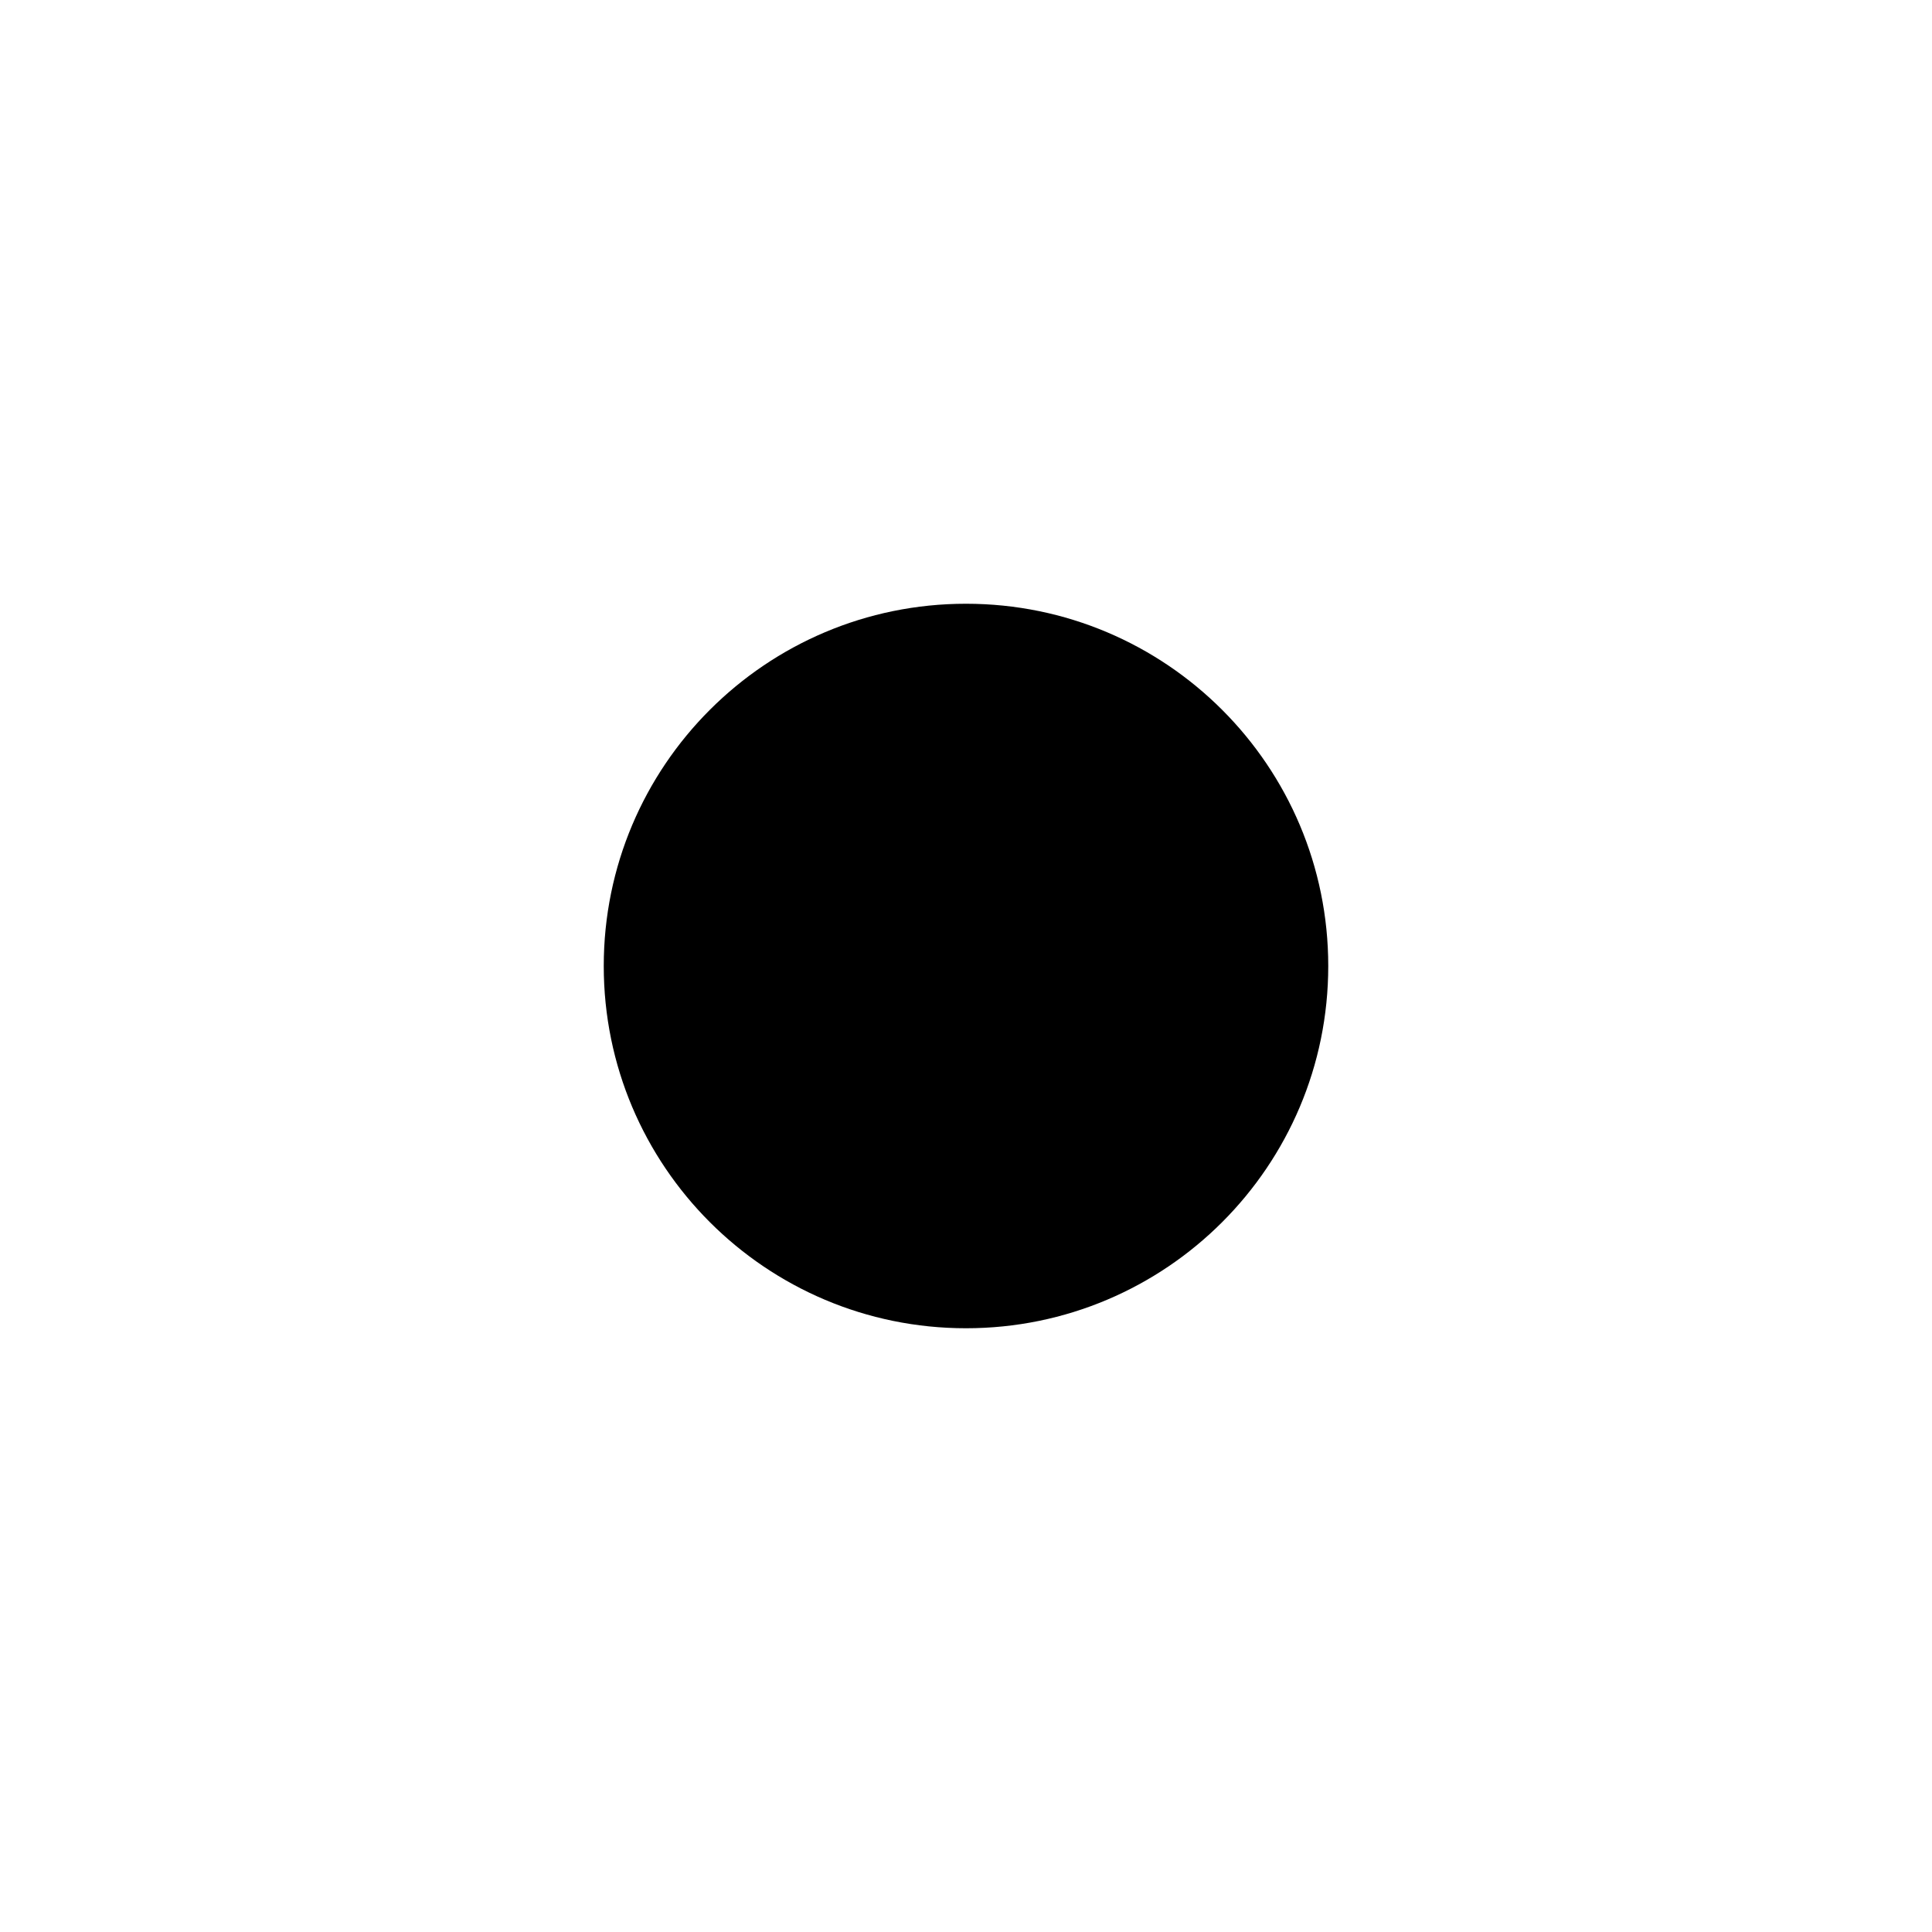
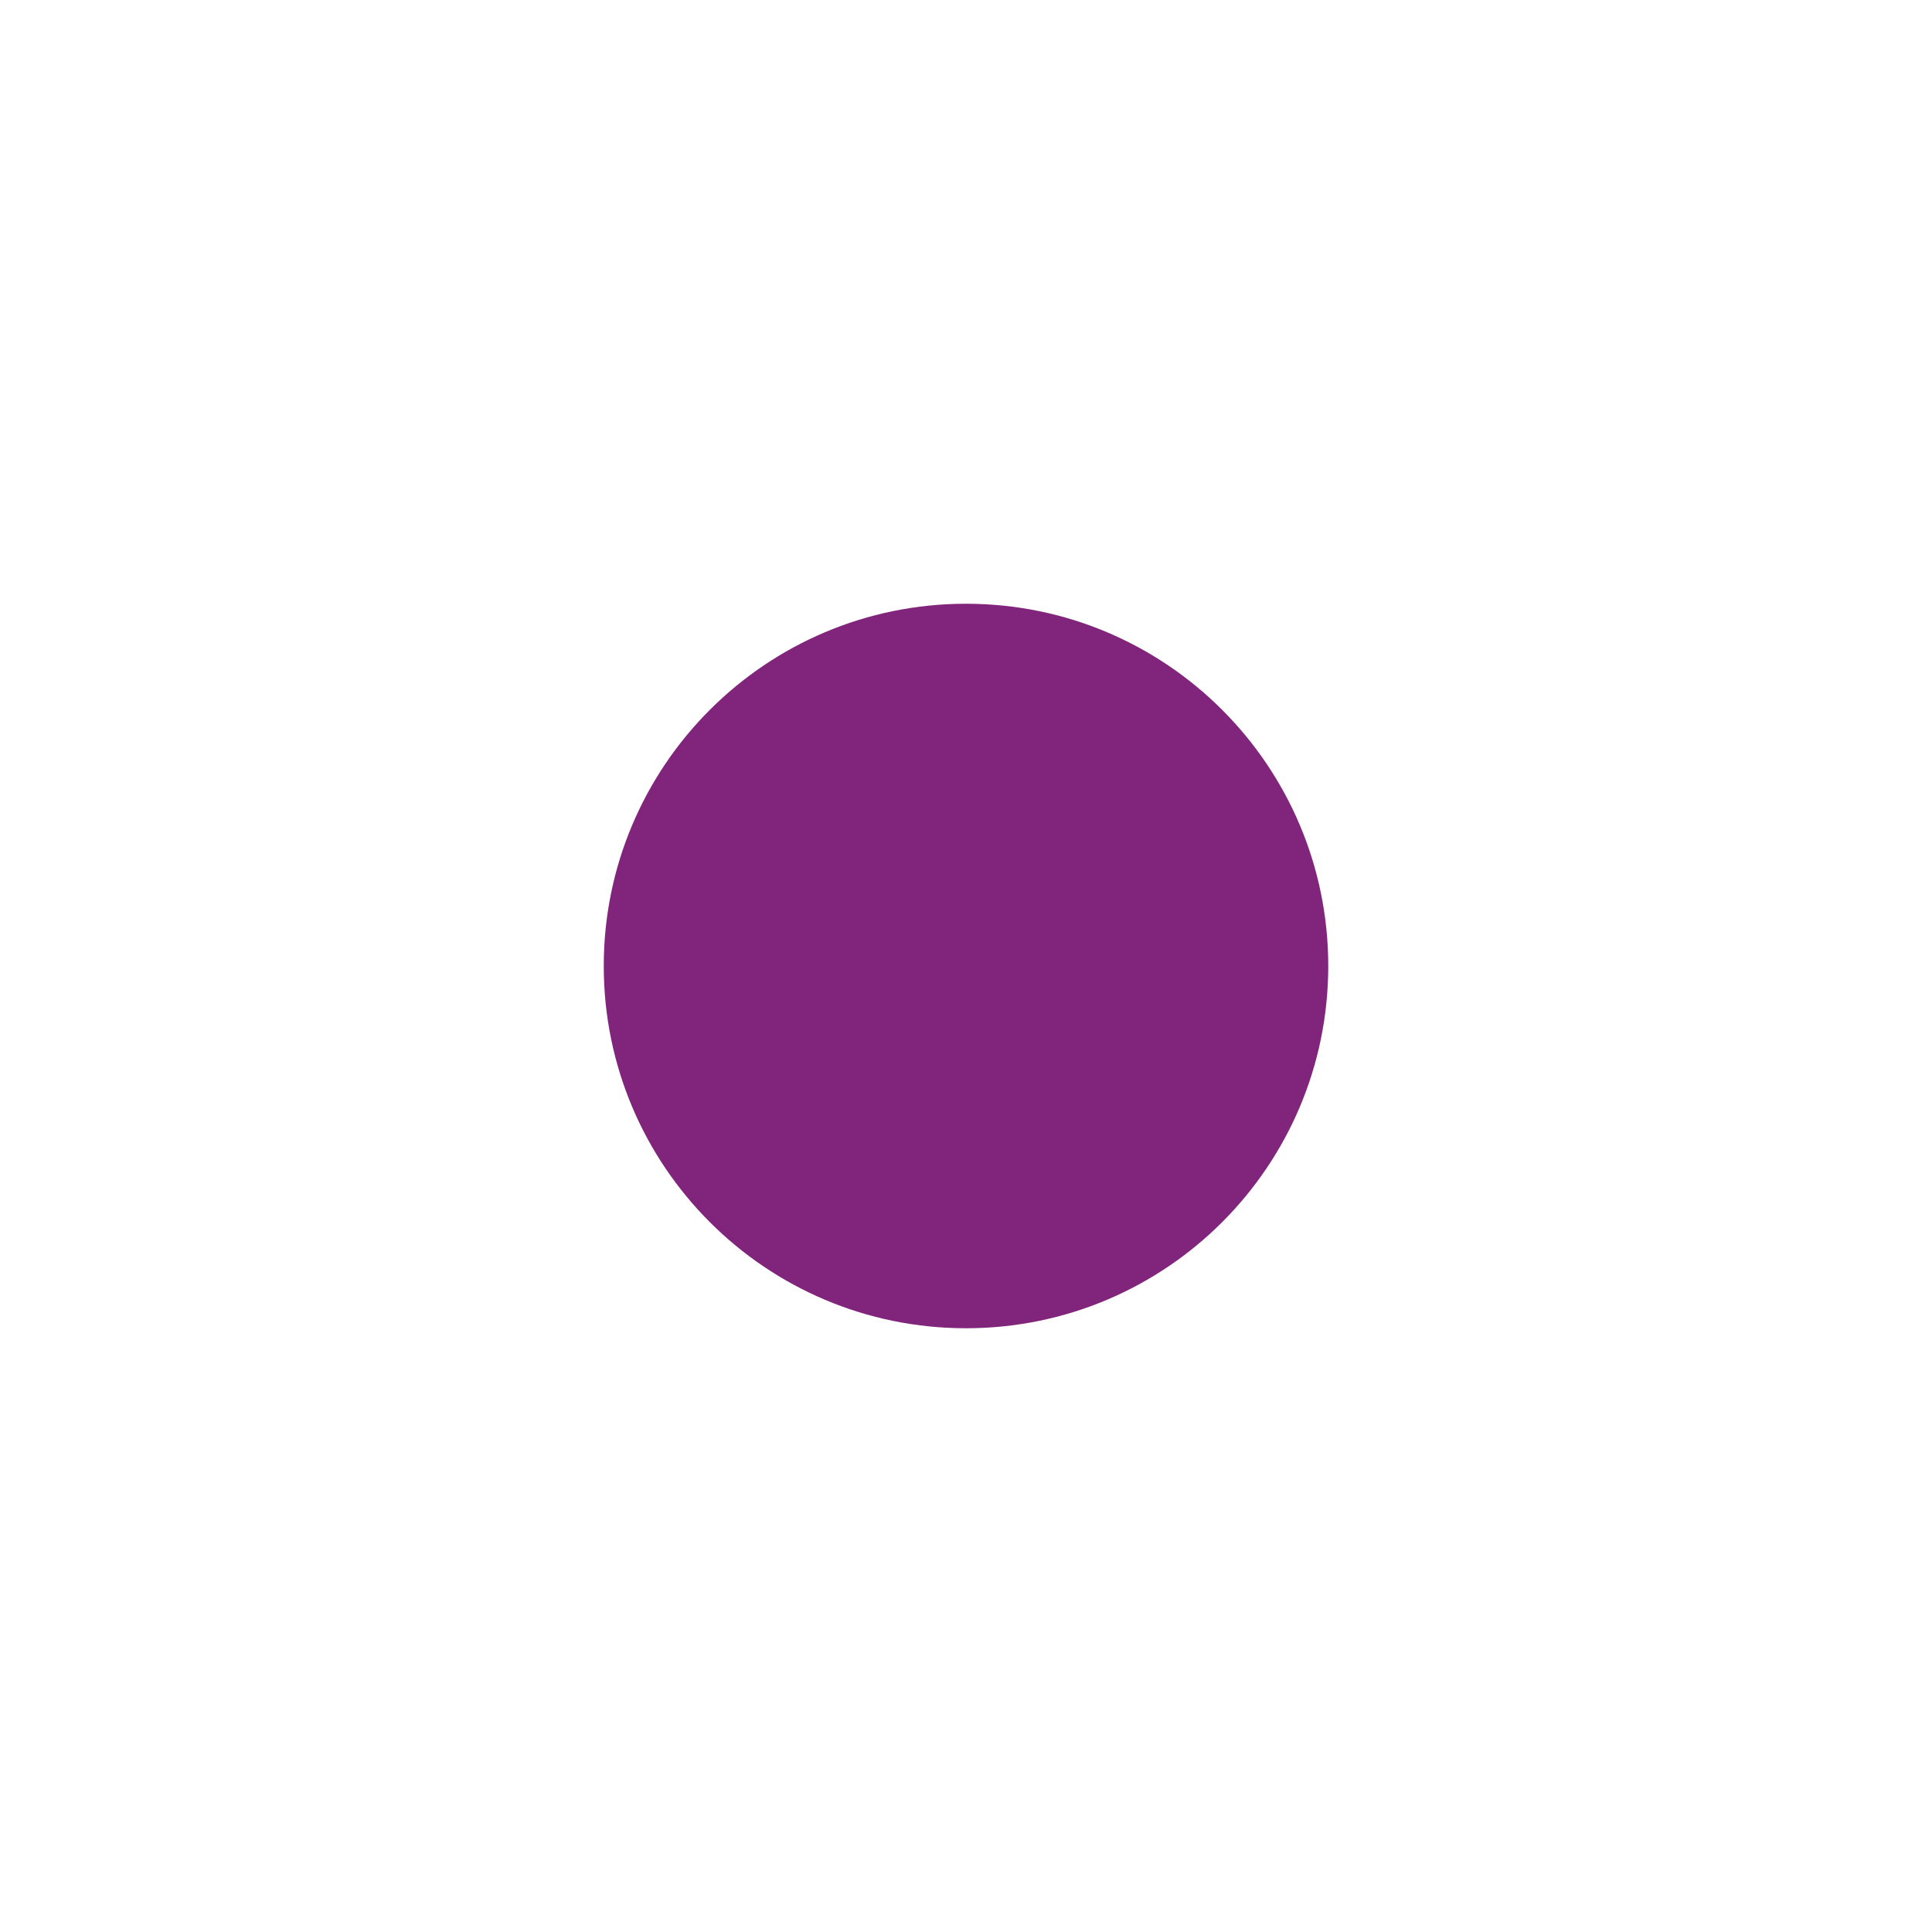
<svg xmlns="http://www.w3.org/2000/svg" viewBox="0 0 16 16">
  <g transform="translate(0 -1036.362)">
-     <path style="fill:#999999999999" d="M 11,8 C 11,9.657 9.657,11 8,11 6.343,11 5,9.657 5,8 5,6.343 6.343,5 8,5 c 1.657,0 3,1.343 3,3 z" transform="translate(0 1036.362)" />
+     <path style="fill:#80257b" d="M 11,8 C 11,9.657 9.657,11 8,11 6.343,11 5,9.657 5,8 5,6.343 6.343,5 8,5 c 1.657,0 3,1.343 3,3 z" transform="translate(0 1036.362)" />
  </g>
</svg>
